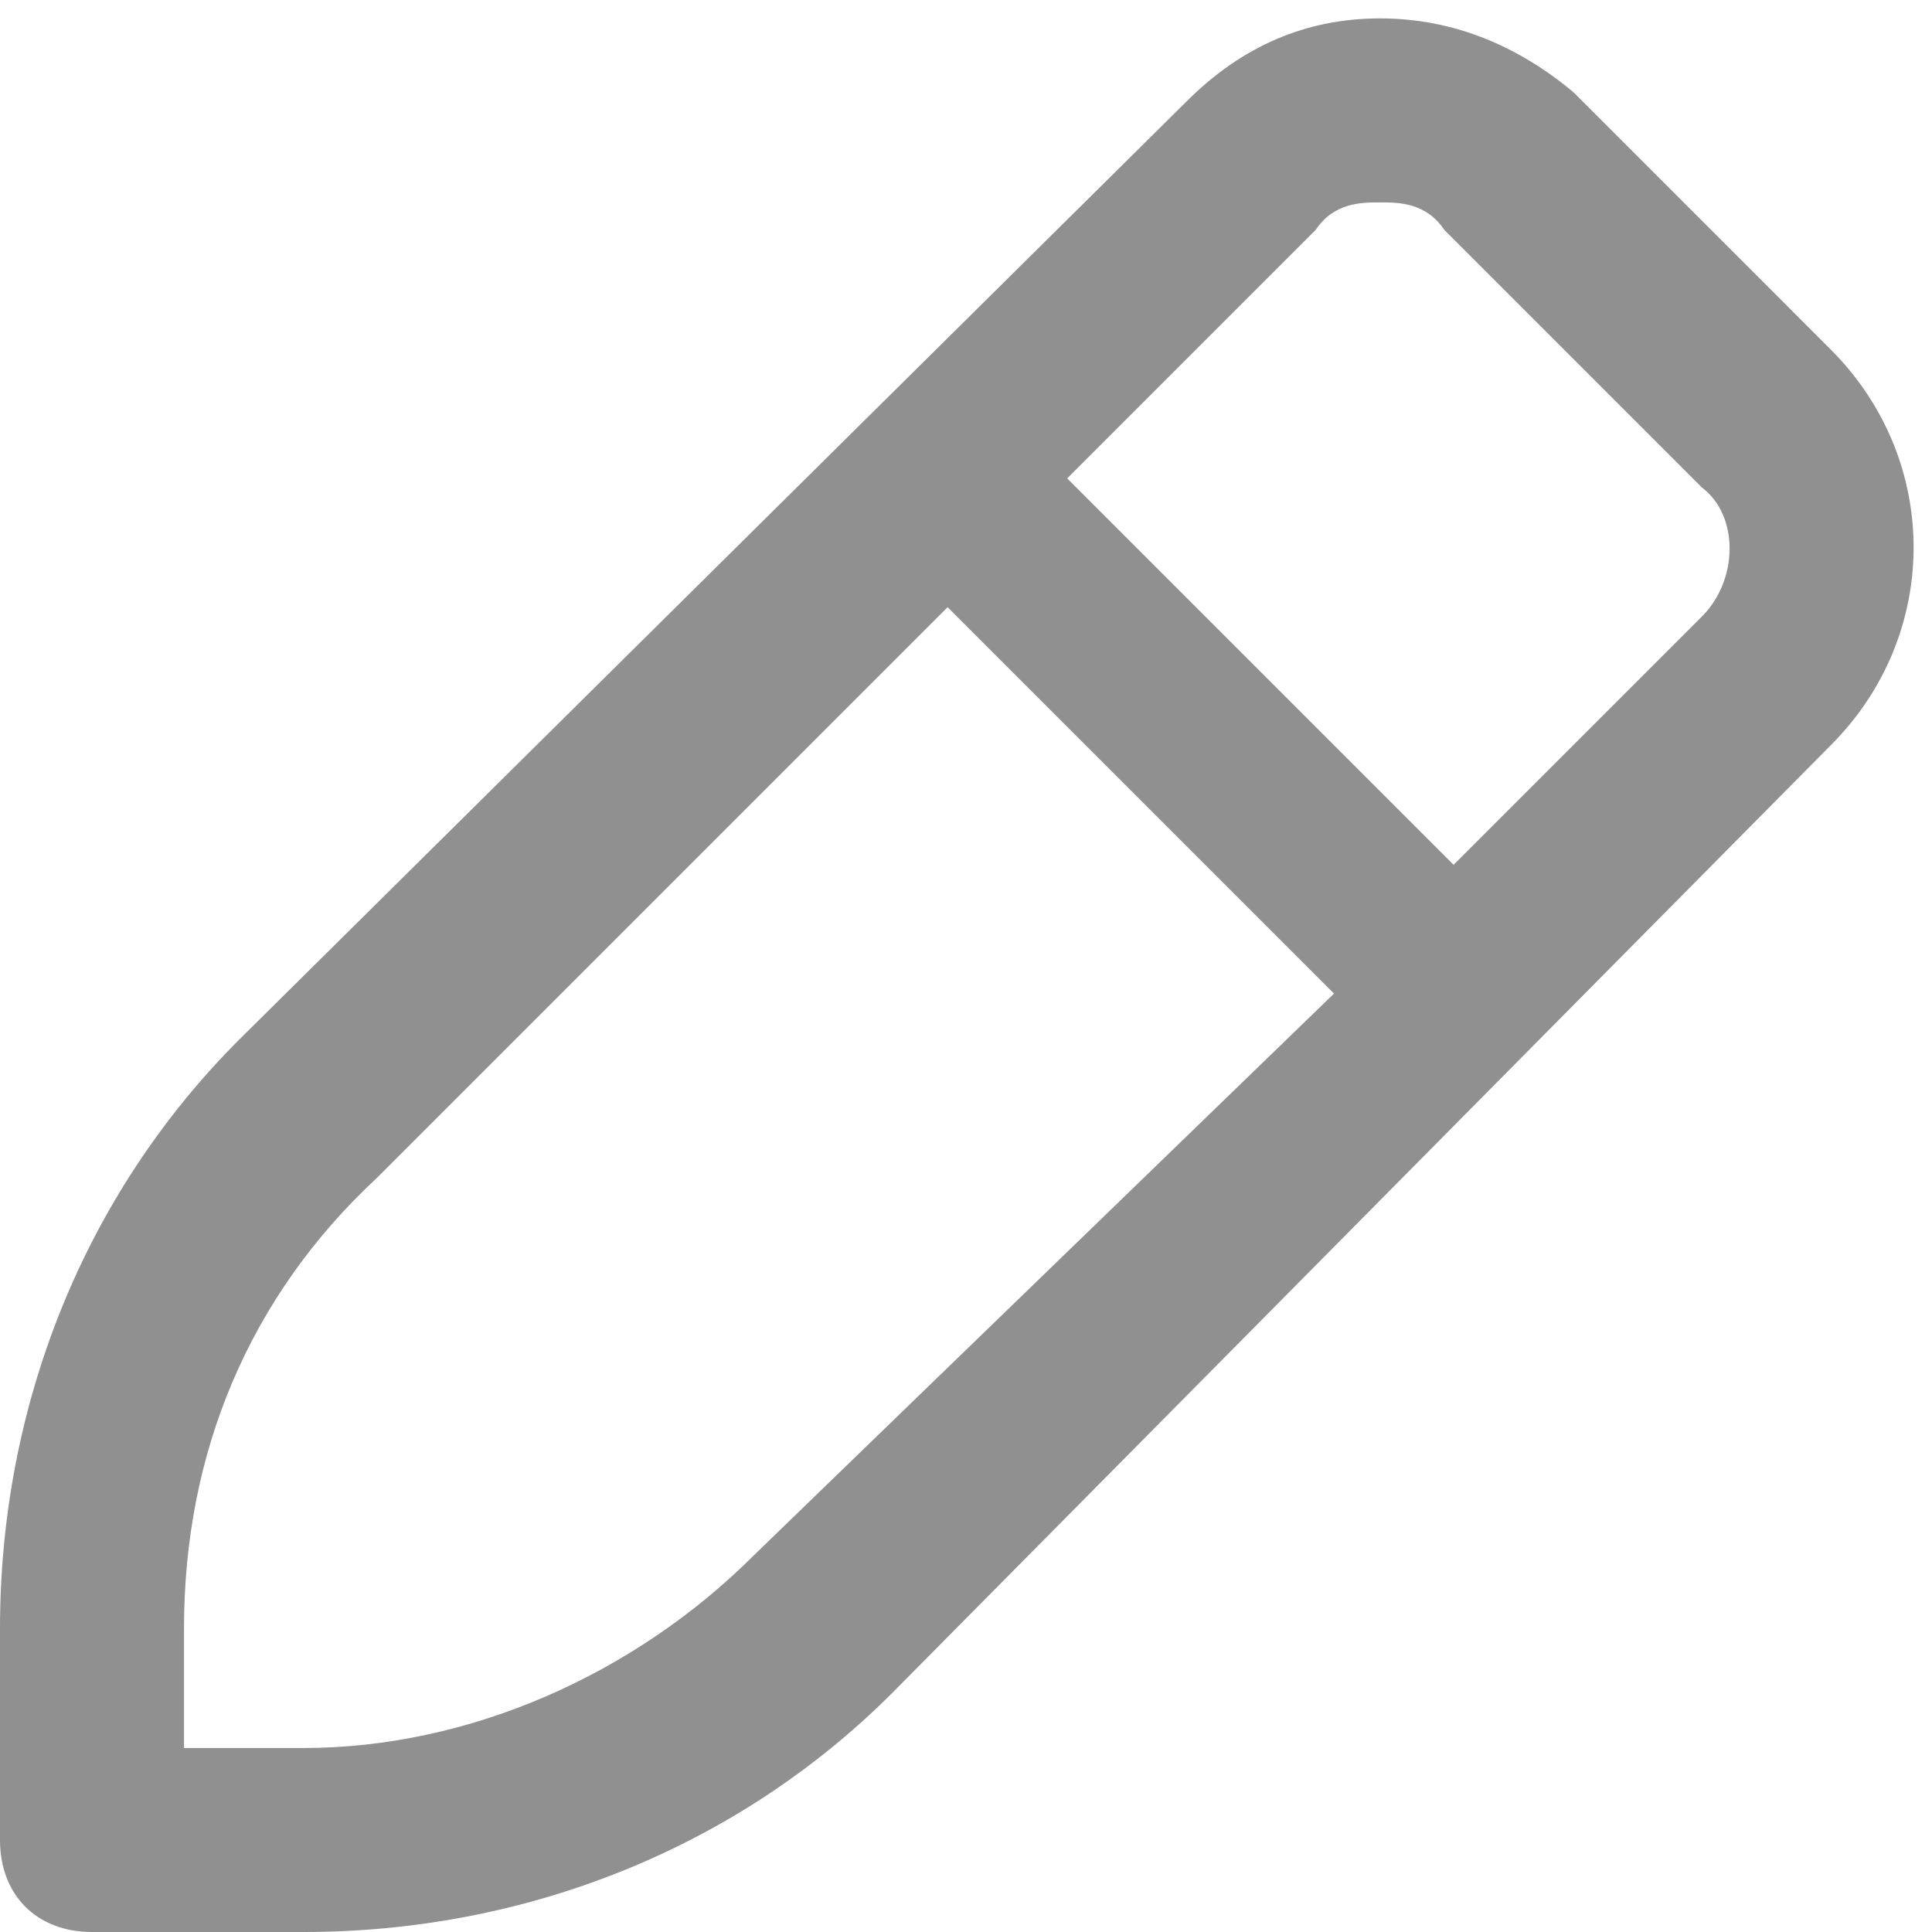
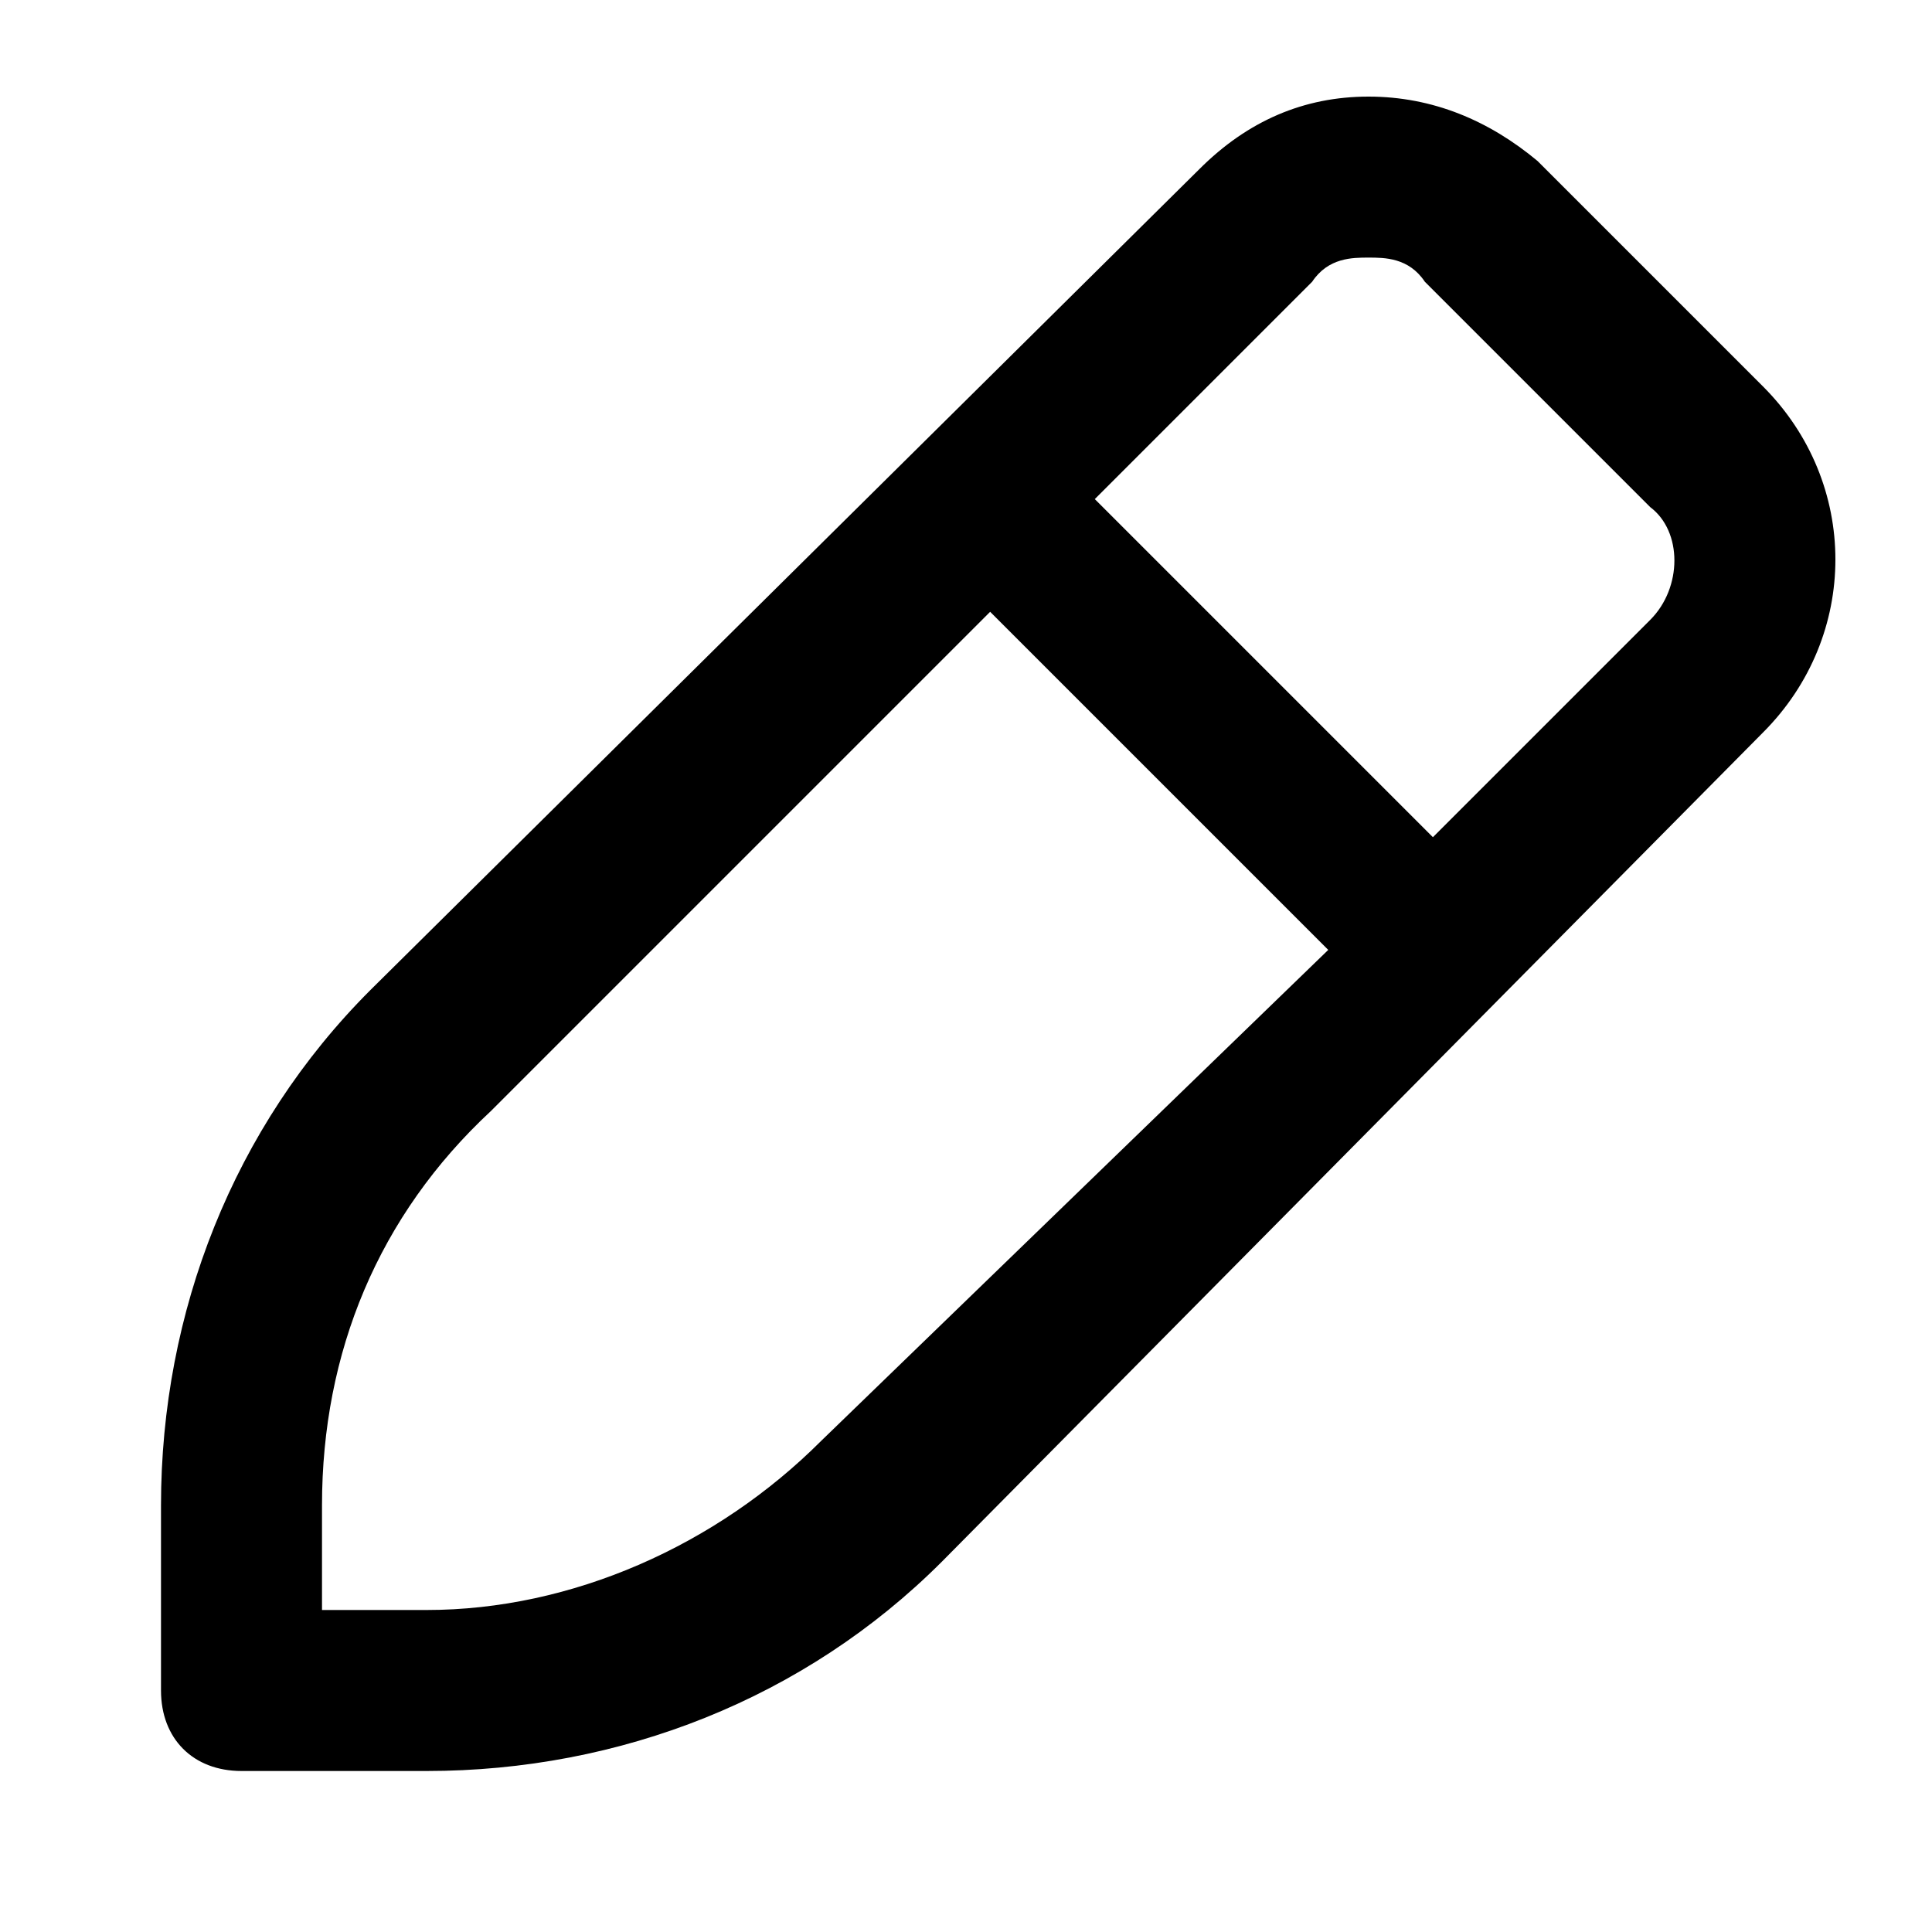
- <svg xmlns="http://www.w3.org/2000/svg" width="21" height="21" viewBox="0 0 21 21" fill="none">
-   <path d="M19.9 3.8L17.1 1C16.5 0.5 15.8 0.2 15 0.2C14.2 0.2 13.5 0.5 12.9 1.1L2.6 11.3C0.9 13 0 15.3 0 17.7V20C0 20.6 0.4 21 1 21H3.3C5.7 21 8 20.1 9.7 18.4L19.9 8.1C21.1 6.9 21.1 5 19.9 3.8ZM8.2 16.9C6.9 18.2 5.1 19 3.3 19H2V17.7C2 15.8 2.7 14.1 4.1 12.8L10.3 6.6L14.5 10.8L8.2 16.9ZM18.5 6.7L15.8 9.4L11.6 5.2L14.3 2.5C14.5 2.2 14.8 2.2 15 2.2C15.2 2.2 15.5 2.2 15.7 2.5L18.5 5.3C18.9 5.6 18.9 6.3 18.5 6.7Z" fill="#909090" />
+ <svg xmlns="http://www.w3.org/2000/svg" width="24" height="24" viewBox="0 0 24 24">
+   <path d="M21.9 4.8L19.1 2C18.5 1.5 17.8 1.2 17 1.2C16.2 1.2 15.5 1.5 14.9 2.1L4.6 12.3C2.9 14 2 16.3 2 18.7V21C2 21.6 2.4 22 3 22H5.3C7.7 22 10 21.1 11.7 19.4L21.9 9.1C23.1 7.9 23.1 6 21.9 4.8ZM10.2 17.9C8.9 19.2 7.1 20 5.3 20H4V18.7C4 16.8 4.7 15.1 6.1 13.8L12.3 7.6L16.5 11.8L10.2 17.9ZM20.5 7.7L17.8 10.4L13.6 6.2L16.3 3.5C16.5 3.2 16.8 3.2 17 3.2C17.2 3.2 17.5 3.2 17.7 3.5L20.5 6.3C20.9 6.6 20.9 7.3 20.5 7.7Z" />
</svg>
